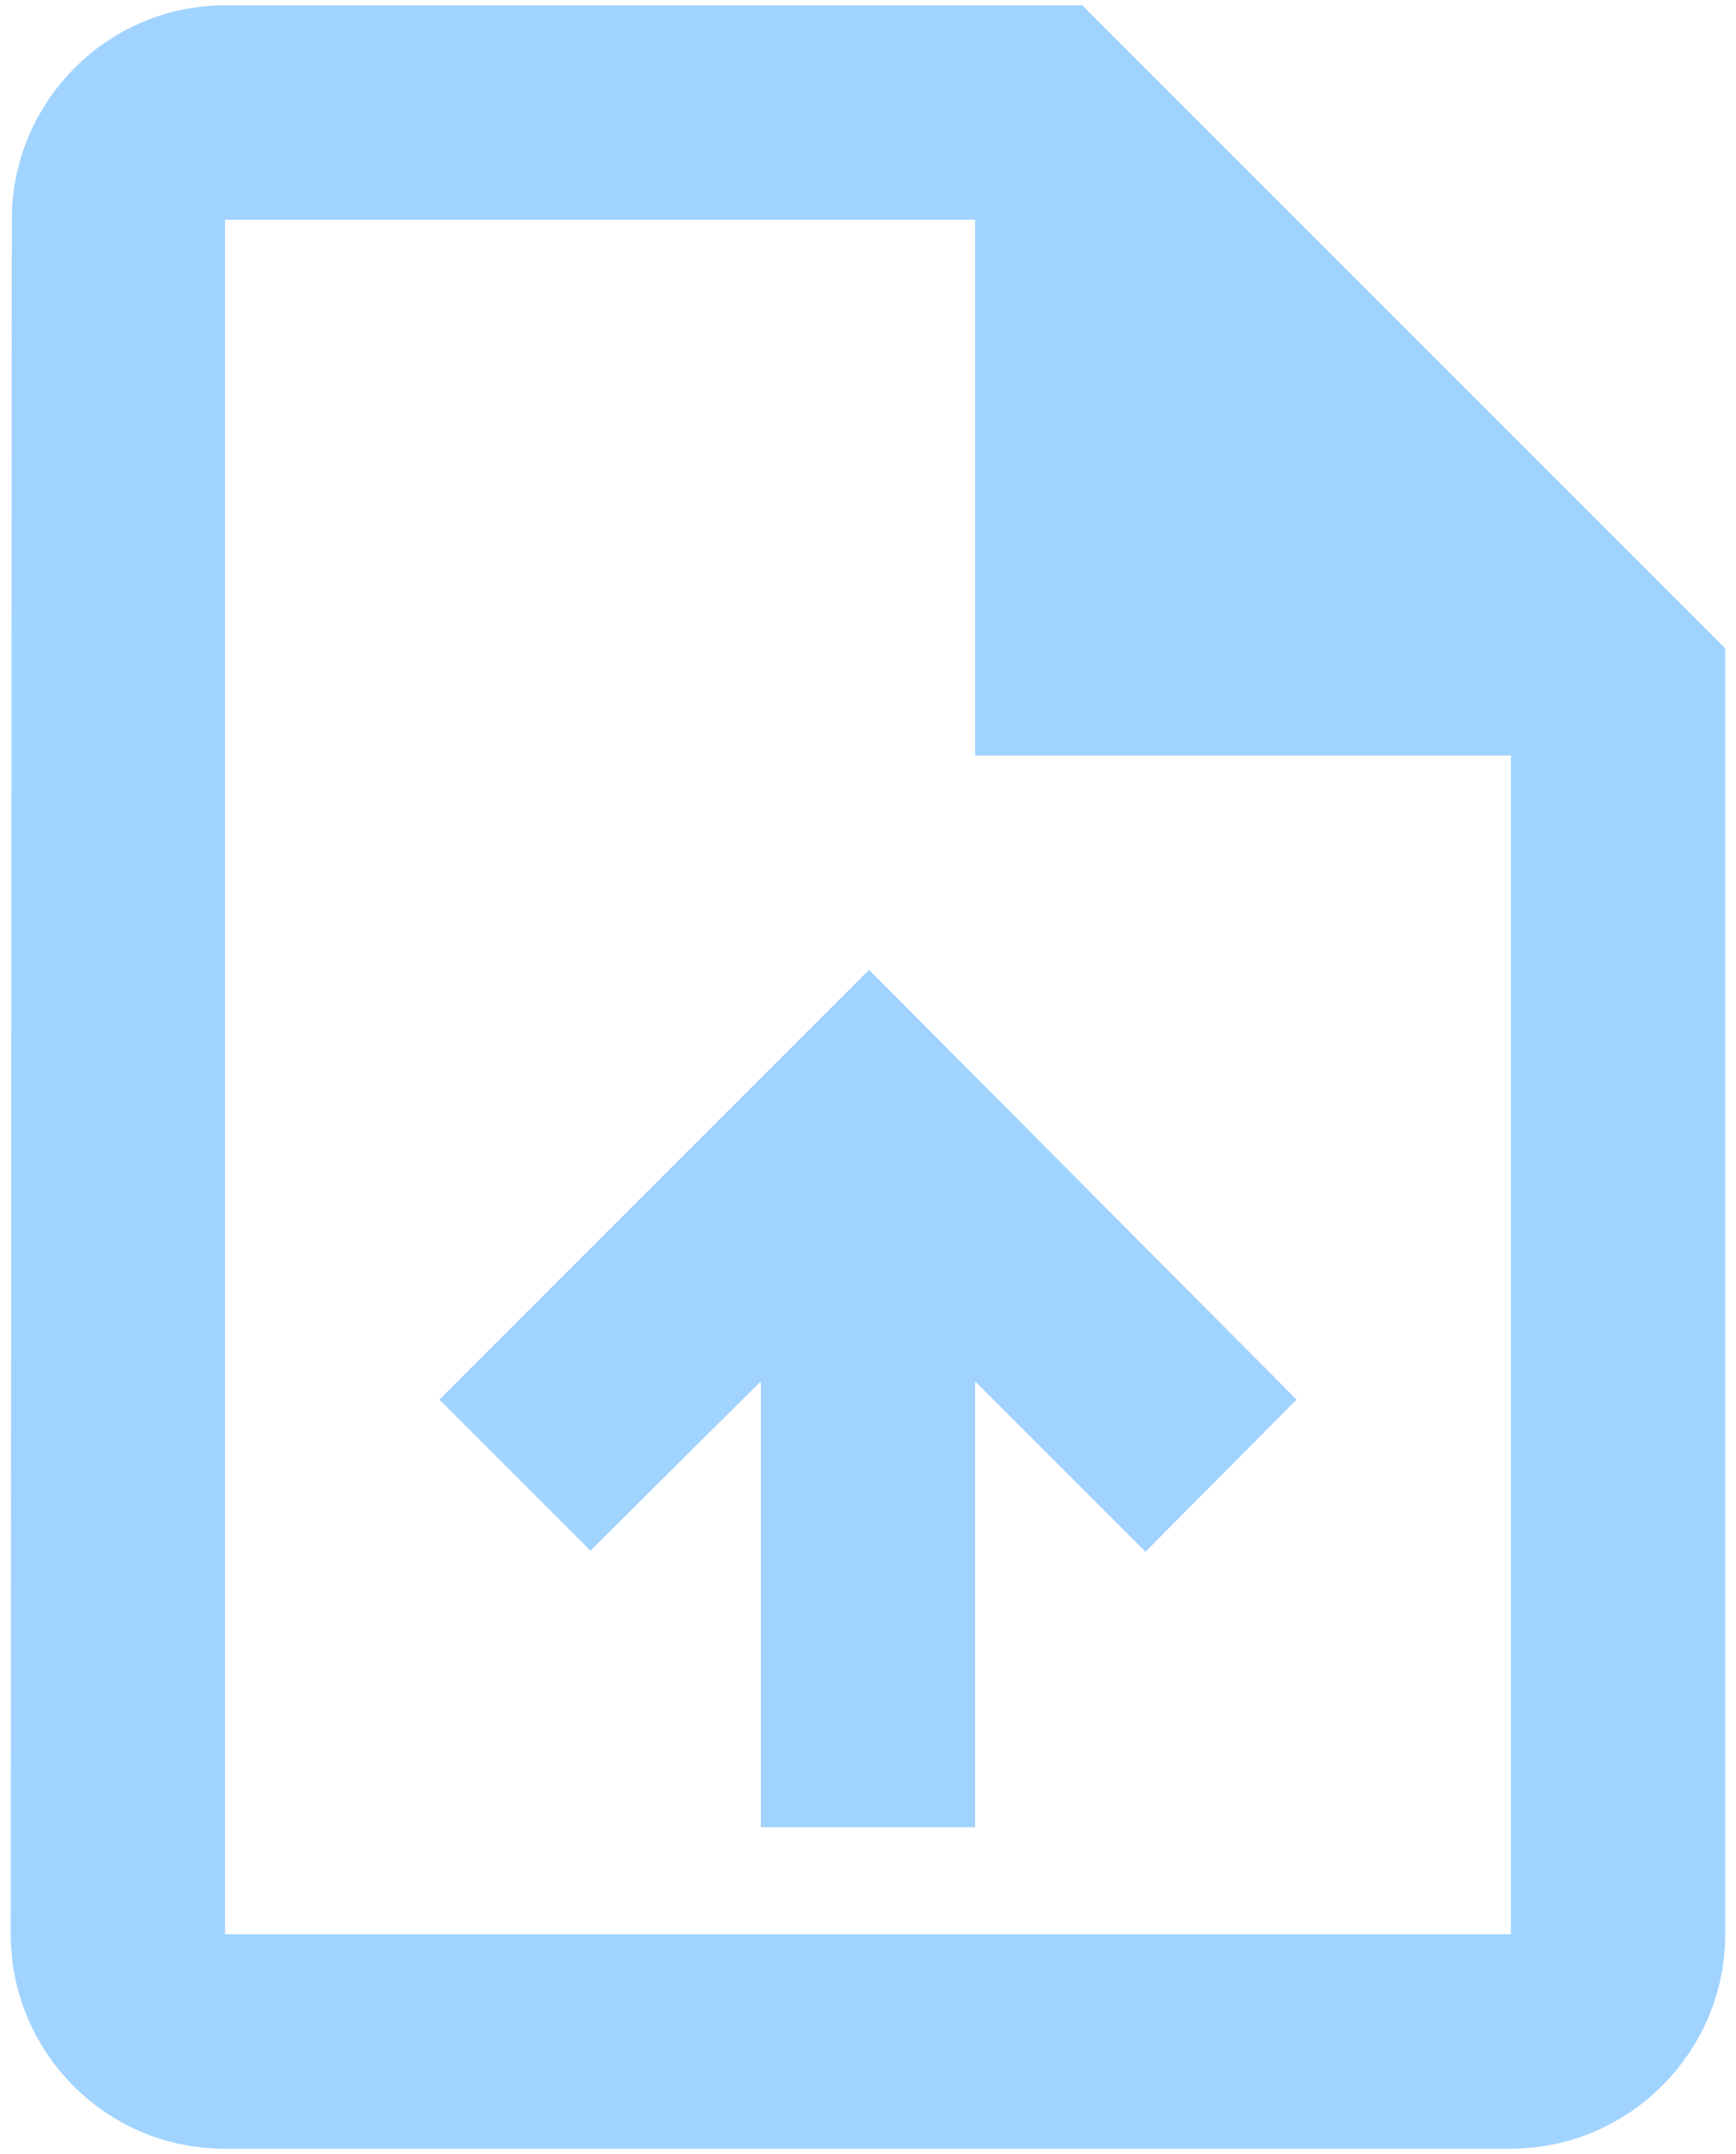
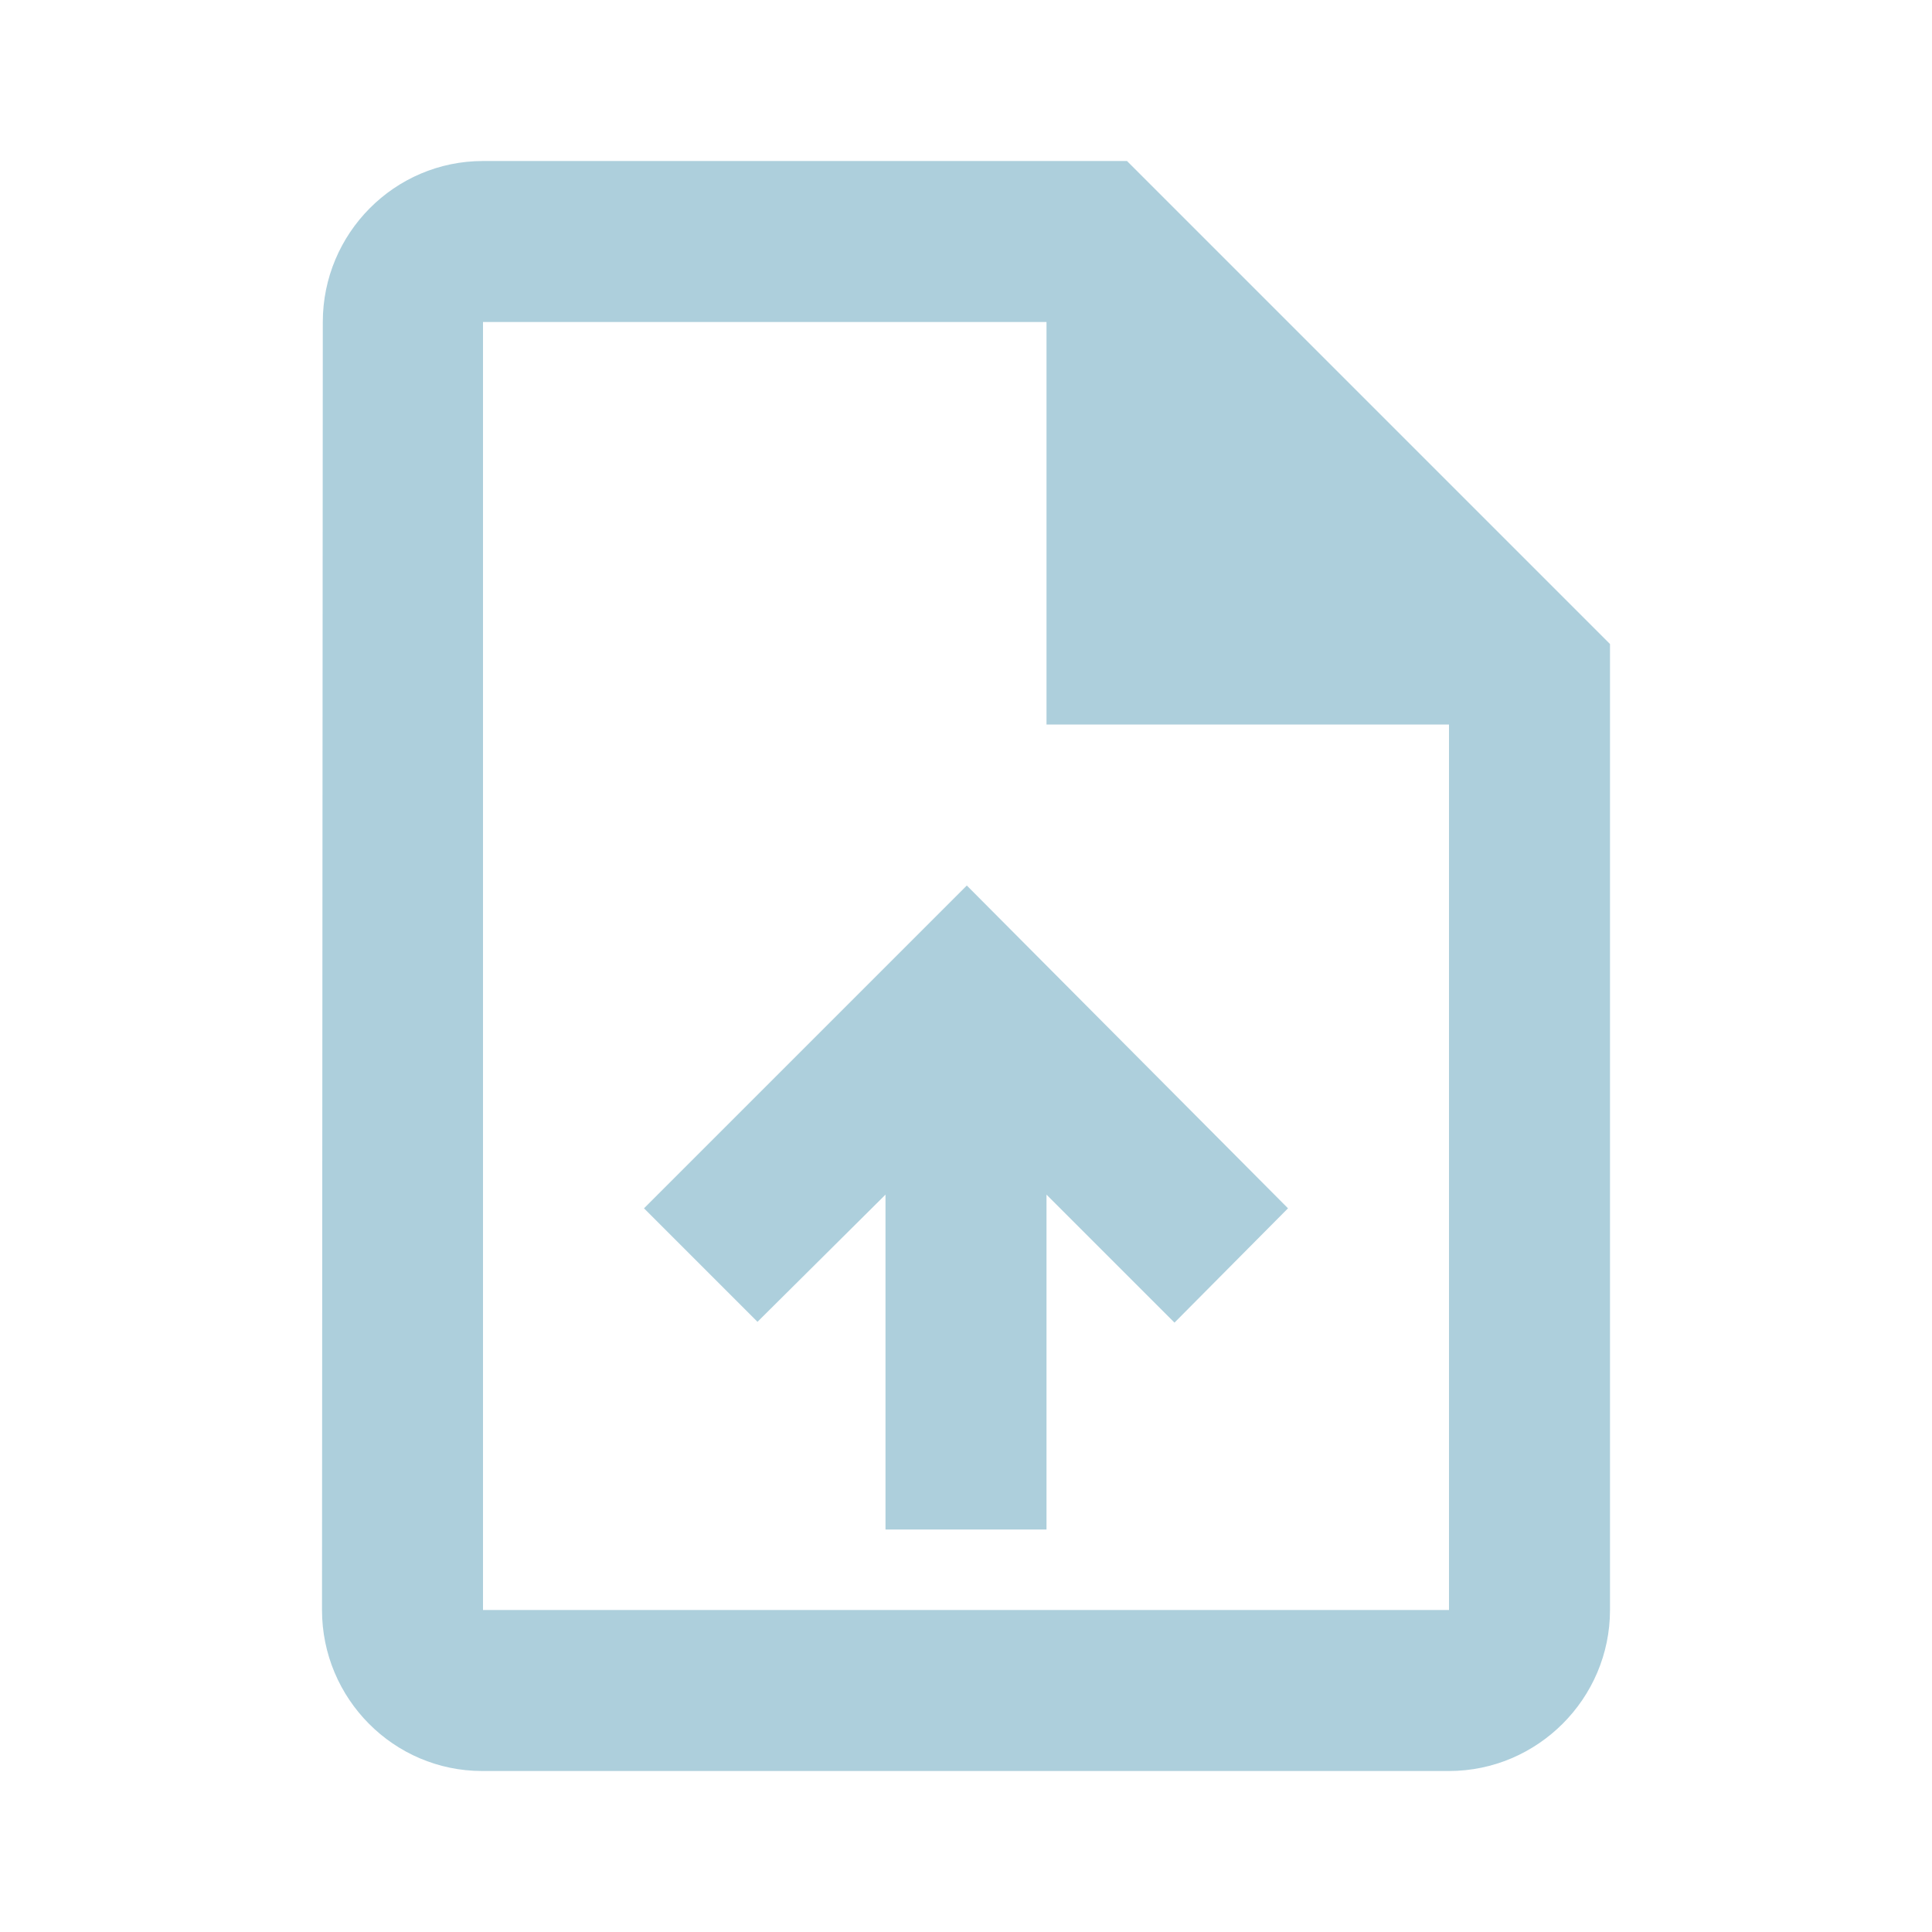
- <svg xmlns="http://www.w3.org/2000/svg" width="108" height="134" viewBox="0 0 108 134" fill="none">
-   <g id="USWDS Components">
-     <g id="Icons">
-       <g id="Fill">
-         <path id="Vector" fill-rule="evenodd" clip-rule="evenodd" d="M67.333 0.333H14C6.667 0.333 0.733 6.333 0.733 13.667L0.667 120.333C0.667 127.667 6.6 133.667 13.933 133.667H94C101.333 133.667 107.333 127.667 107.333 120.333V40.333L67.333 0.333ZM94 120.333H14V13.667H60.667V47H94V120.333ZM27.333 87.067L36.733 96.467L47.333 85.933V113.667H60.667V85.933L71.267 96.533L80.667 87.067L54.067 60.333L27.333 87.067Z" fill="#A1D3FF" />
-       </g>
-     </g>
-   </g>
+ <svg xmlns="http://www.w3.org/2000/svg" width="160" height="160" viewBox="0 0 160 160" fill="none">
+   <path fill-rule="evenodd" clip-rule="evenodd" d="M93.333 13.334H40C32.667 13.334 26.733 19.334 26.733 26.667L26.667 133.334C26.667 140.667 32.6 146.667 39.933 146.667H120C127.333 146.667 133.333 140.667 133.333 133.334V53.334L93.333 13.334ZM120 133.334H40V26.667H86.667V60.001H120V133.334ZM53.333 100.067L62.733 109.467L73.333 98.934V126.667H86.667V98.934L97.267 109.534L106.667 100.067L80.067 73.334L53.333 100.067Z" fill="#ADCFDC" />
</svg>
